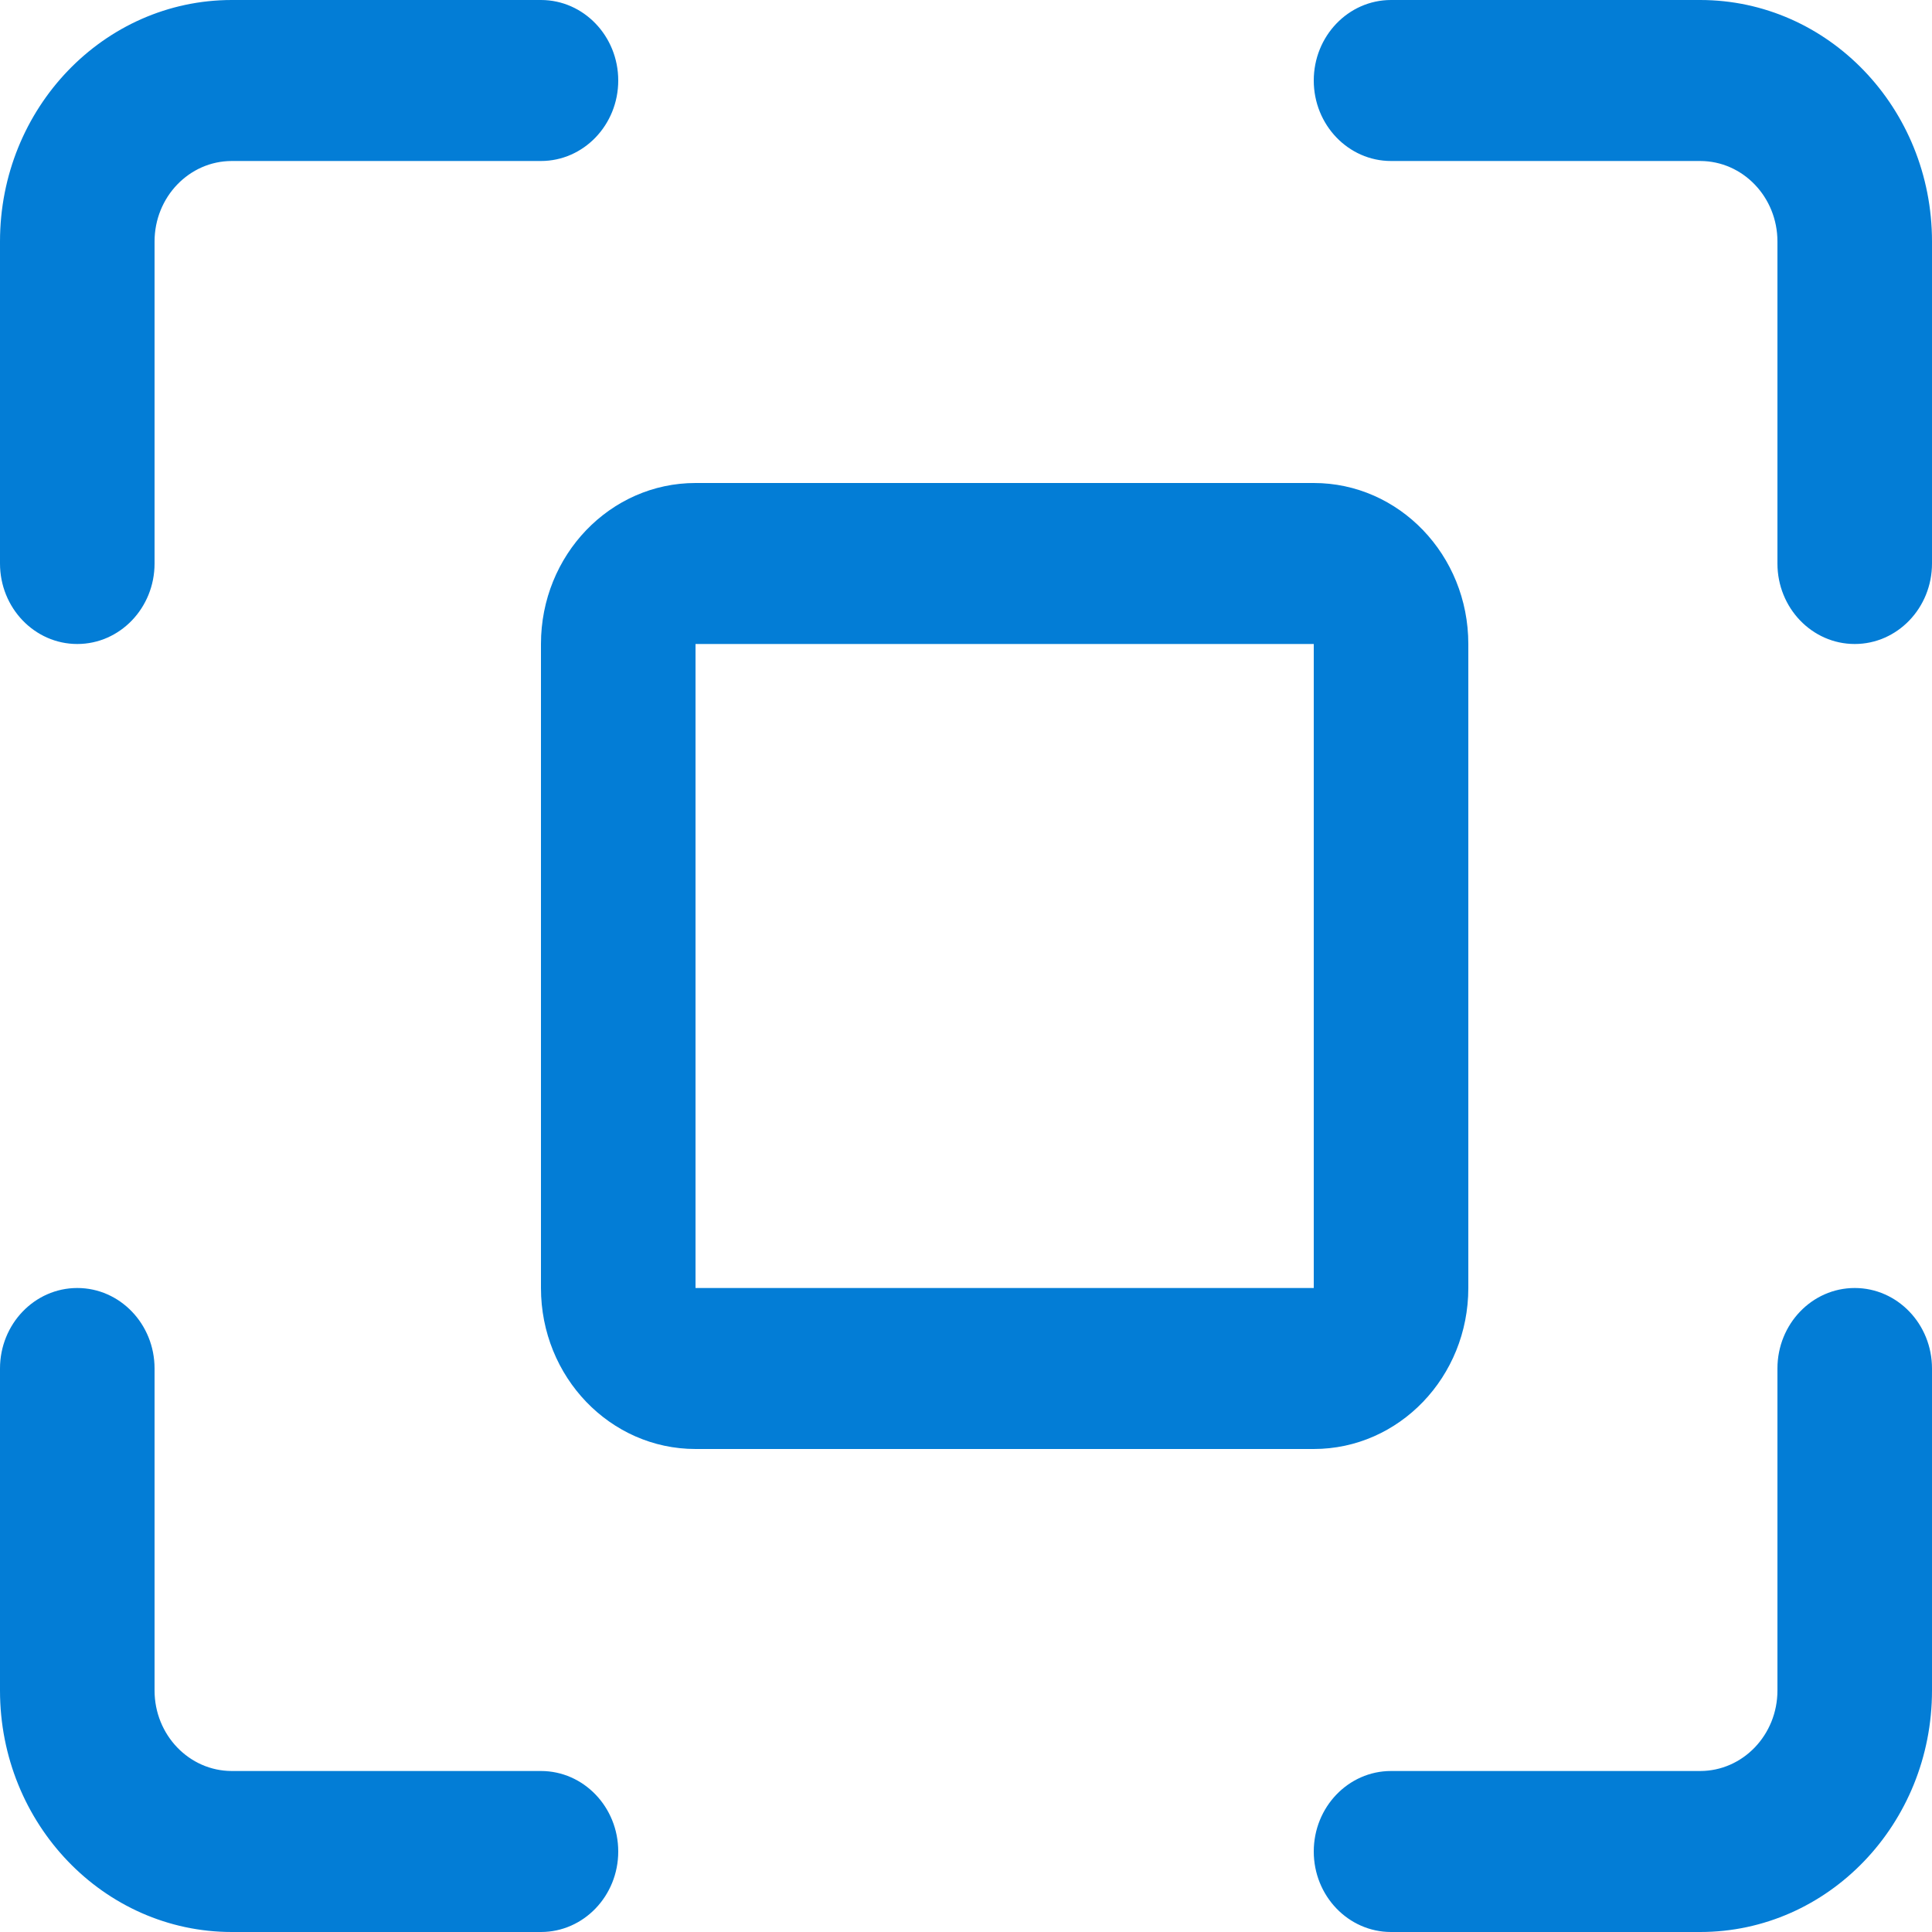
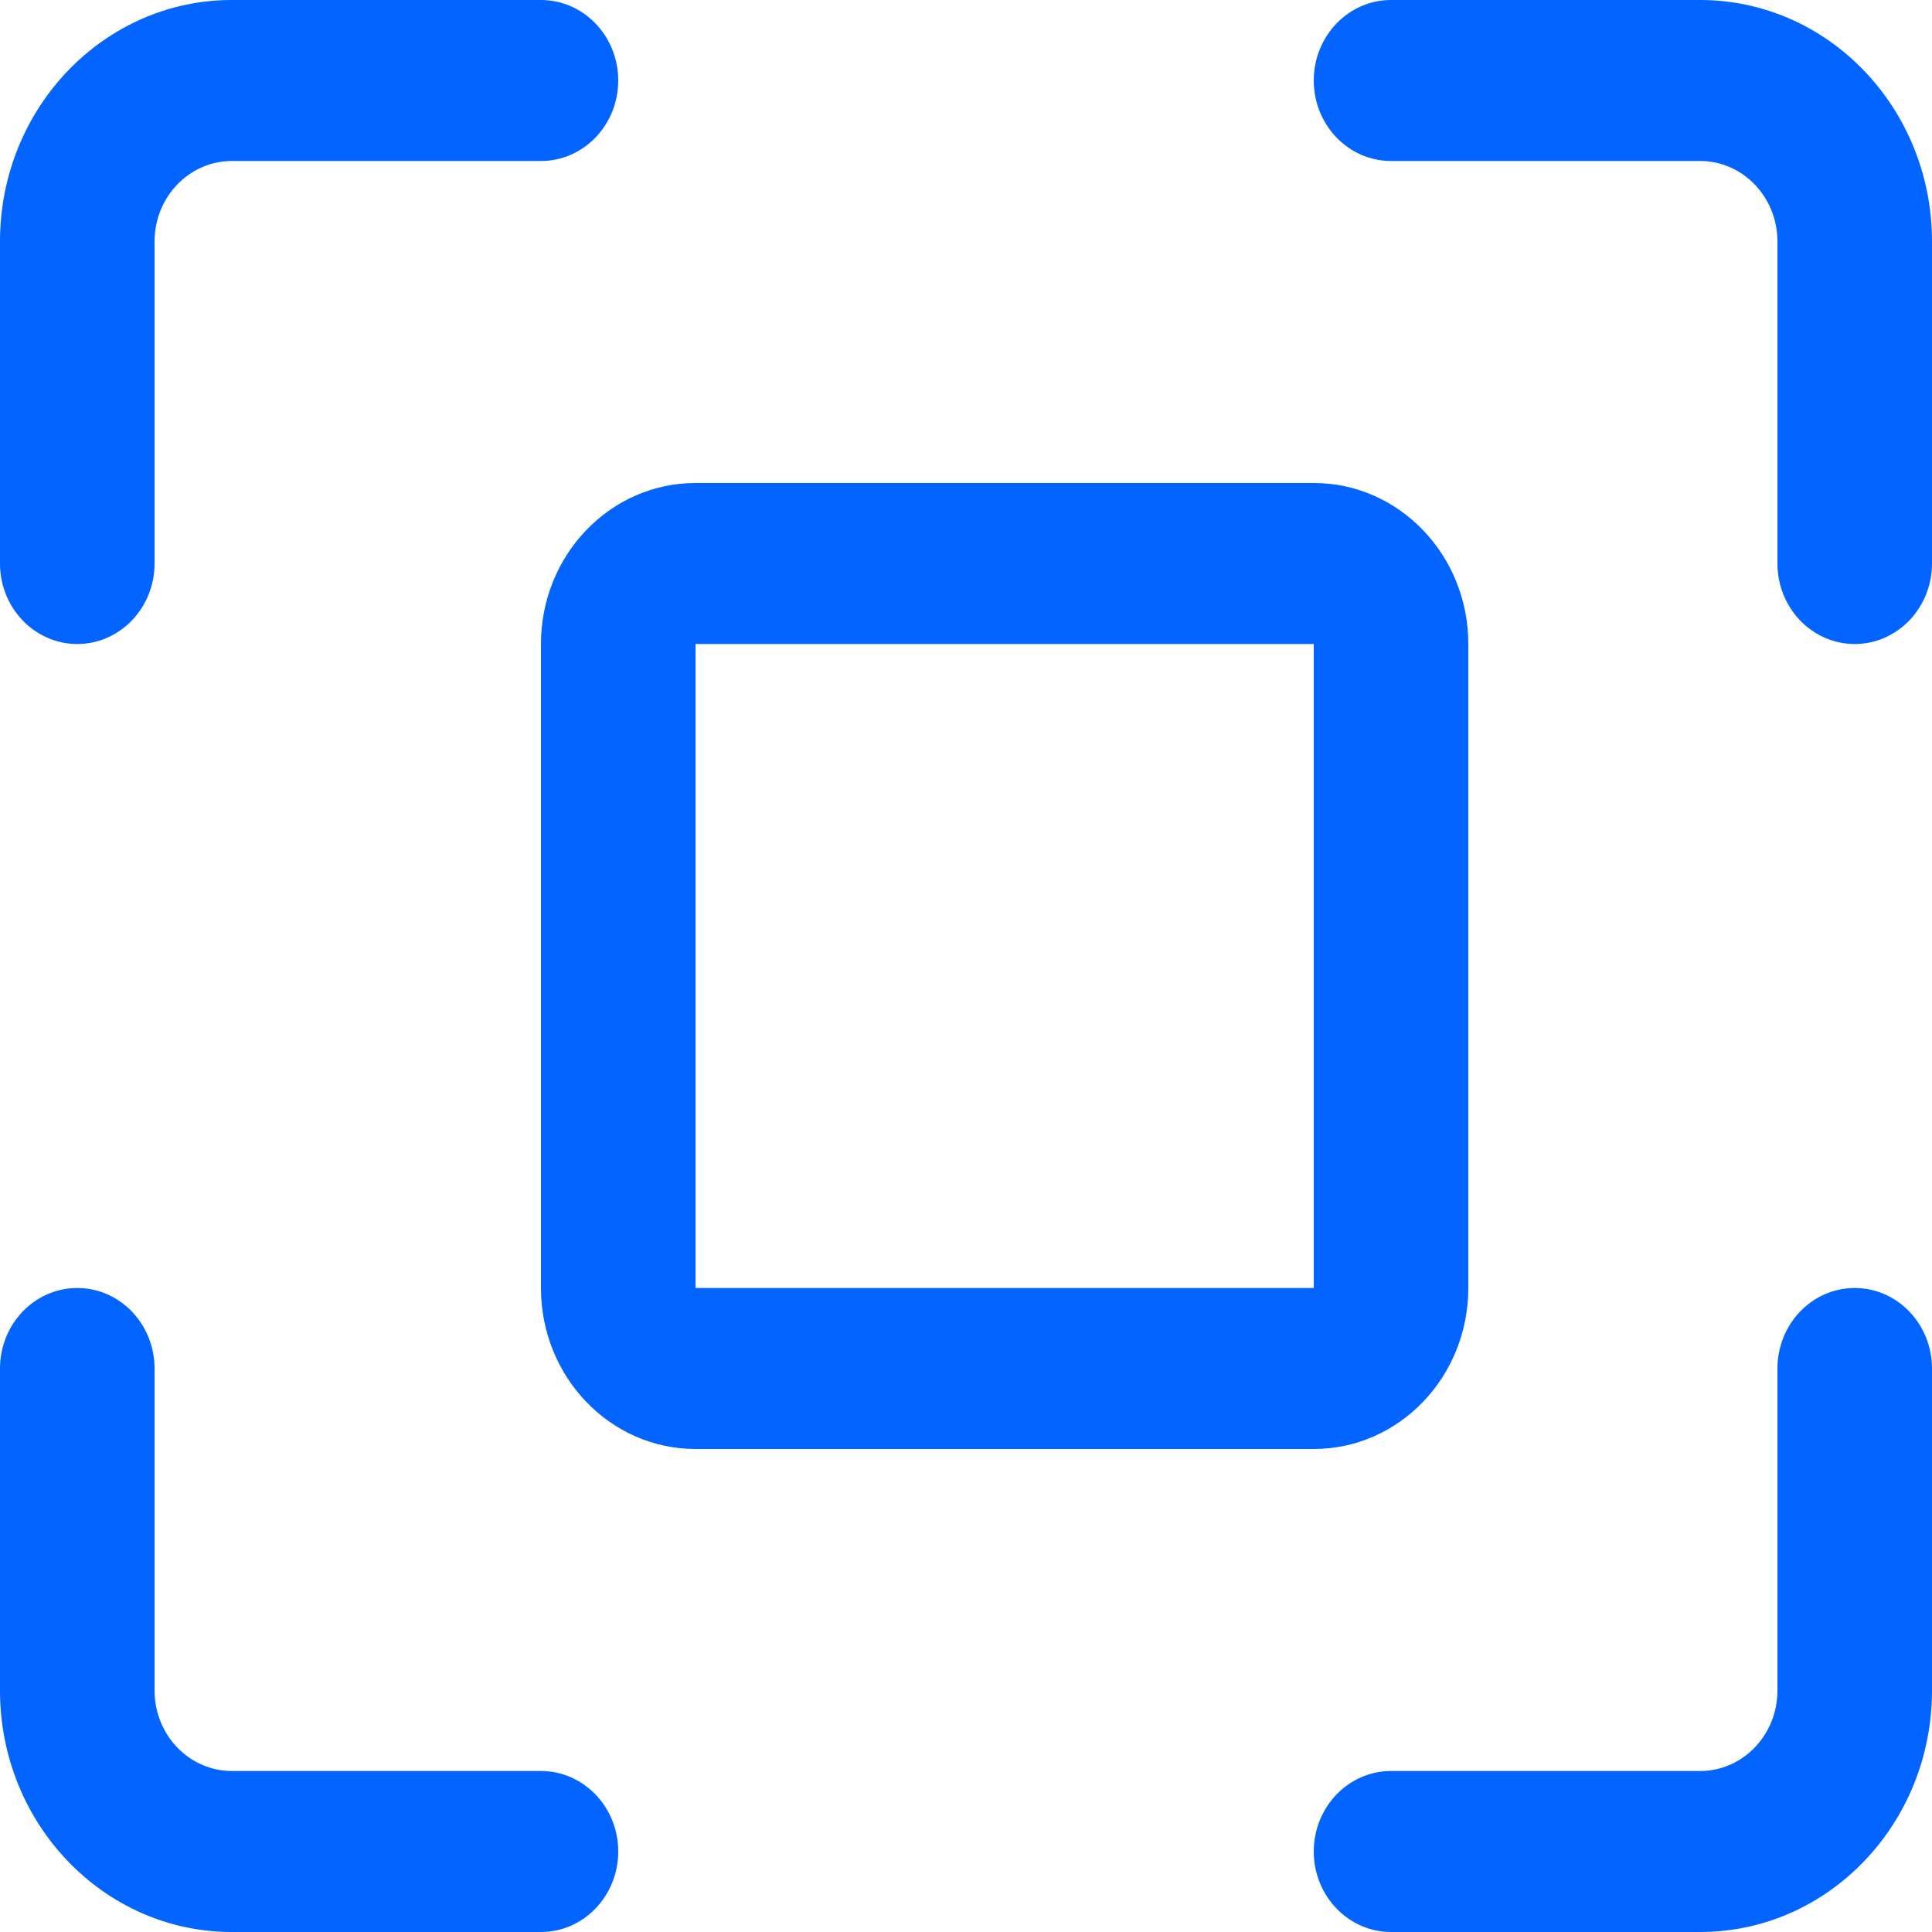
<svg xmlns="http://www.w3.org/2000/svg" fill="none" height="24" width="24">
-   <g clip-rule="evenodd" fill="#037dd6" fill-rule="evenodd">
+   <g clip-rule="evenodd" fill="#0364FF" fill-rule="evenodd">
    <path d="M16.32 8H8.64v8h7.68zM8.64 6c-1.06 0-1.92.895-1.92 2v8c0 1.105.86 2 1.92 2h7.68c1.06 0 1.92-.895 1.92-2V8c0-1.105-.86-2-1.92-2zM16.32 1c0-.552.43-1 .96-1h3.84C22.71 0 24 1.343 24 3v4c0 .552-.43 1-.96 1s-.96-.448-.96-1V3c0-.552-.43-1-.96-1h-3.84c-.53 0-.96-.448-.96-1zM23.04 16c.53 0 .96.448.96 1v4c0 1.657-1.29 3-2.88 3h-3.84c-.53 0-.96-.448-.96-1s.43-1 .96-1h3.84c.53 0 .96-.448.96-1v-4c0-.552.43-1 .96-1zM7.68 23c0 .552-.43 1-.96 1H2.88C1.29 24 0 22.657 0 21v-4c0-.552.43-1 .96-1s.96.448.96 1v4c0 .552.43 1 .96 1h3.84c.53 0 .96.448.96 1zM.96 8C.43 8 0 7.552 0 7V3c0-1.657 1.29-3 2.88-3h3.84c.53 0 .96.448.96 1s-.43 1-.96 1H2.88c-.53 0-.96.448-.96 1v4c0 .552-.43 1-.96 1z" />
  </g>
</svg>
